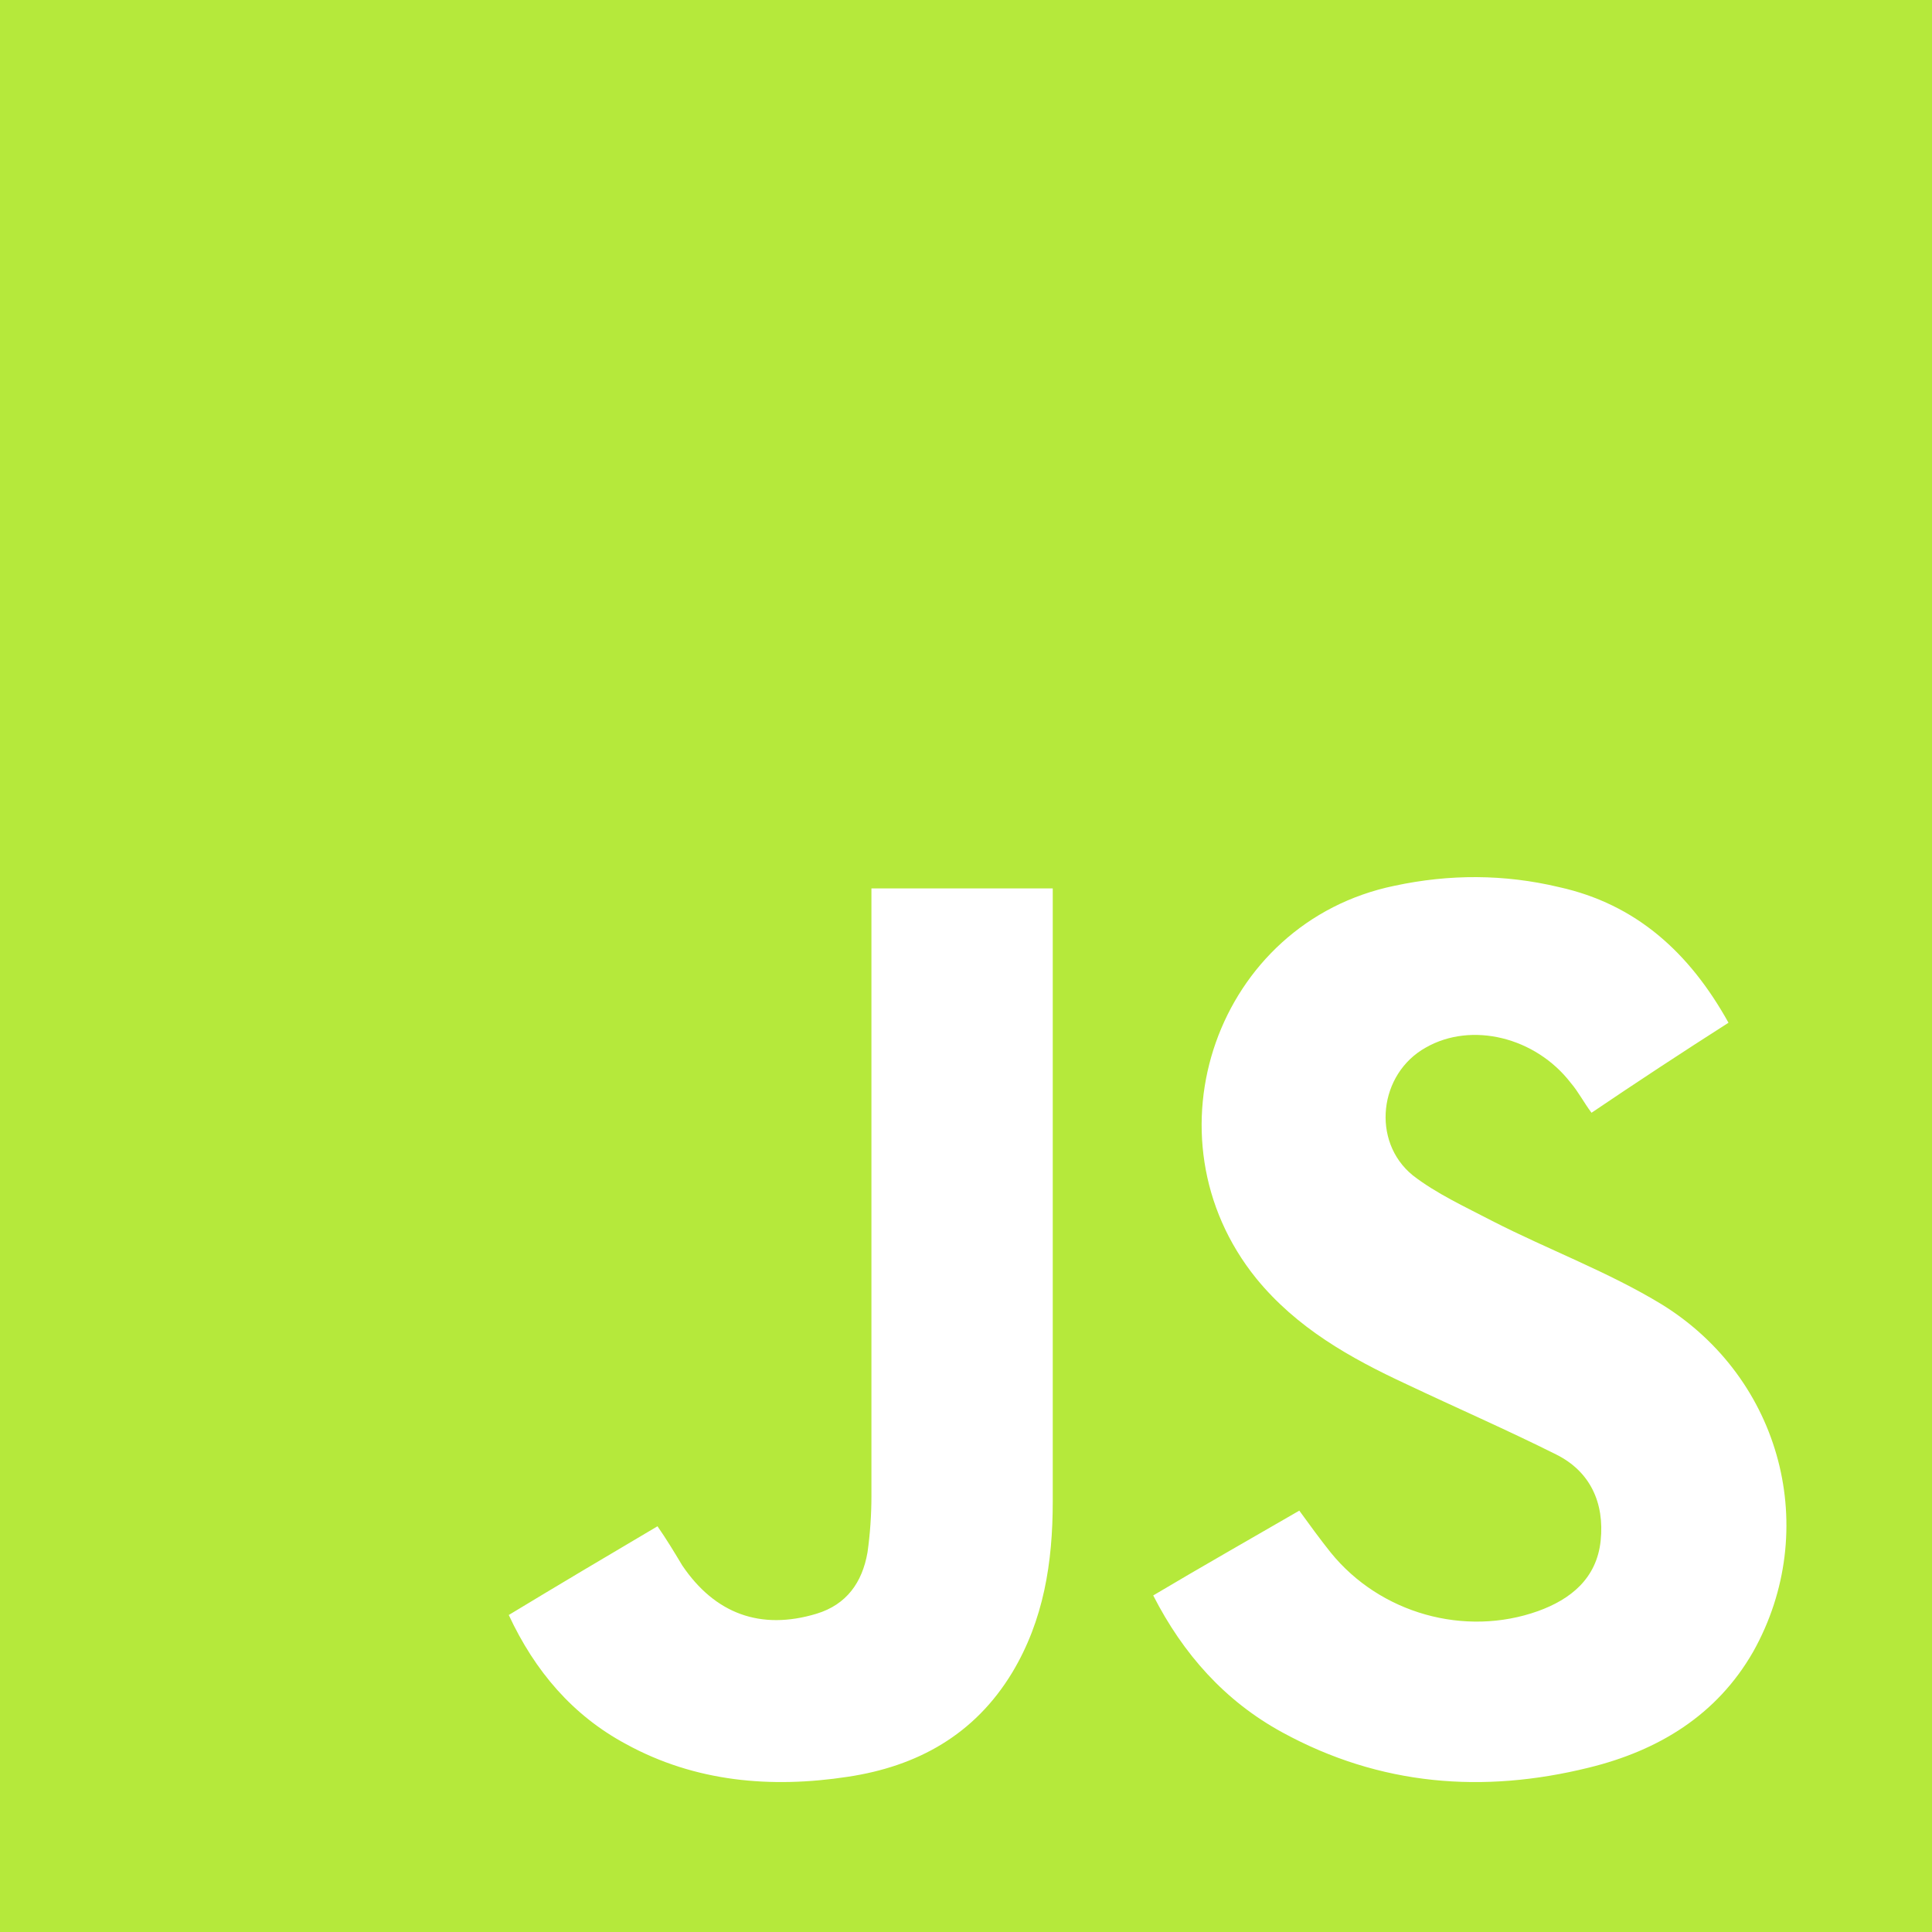
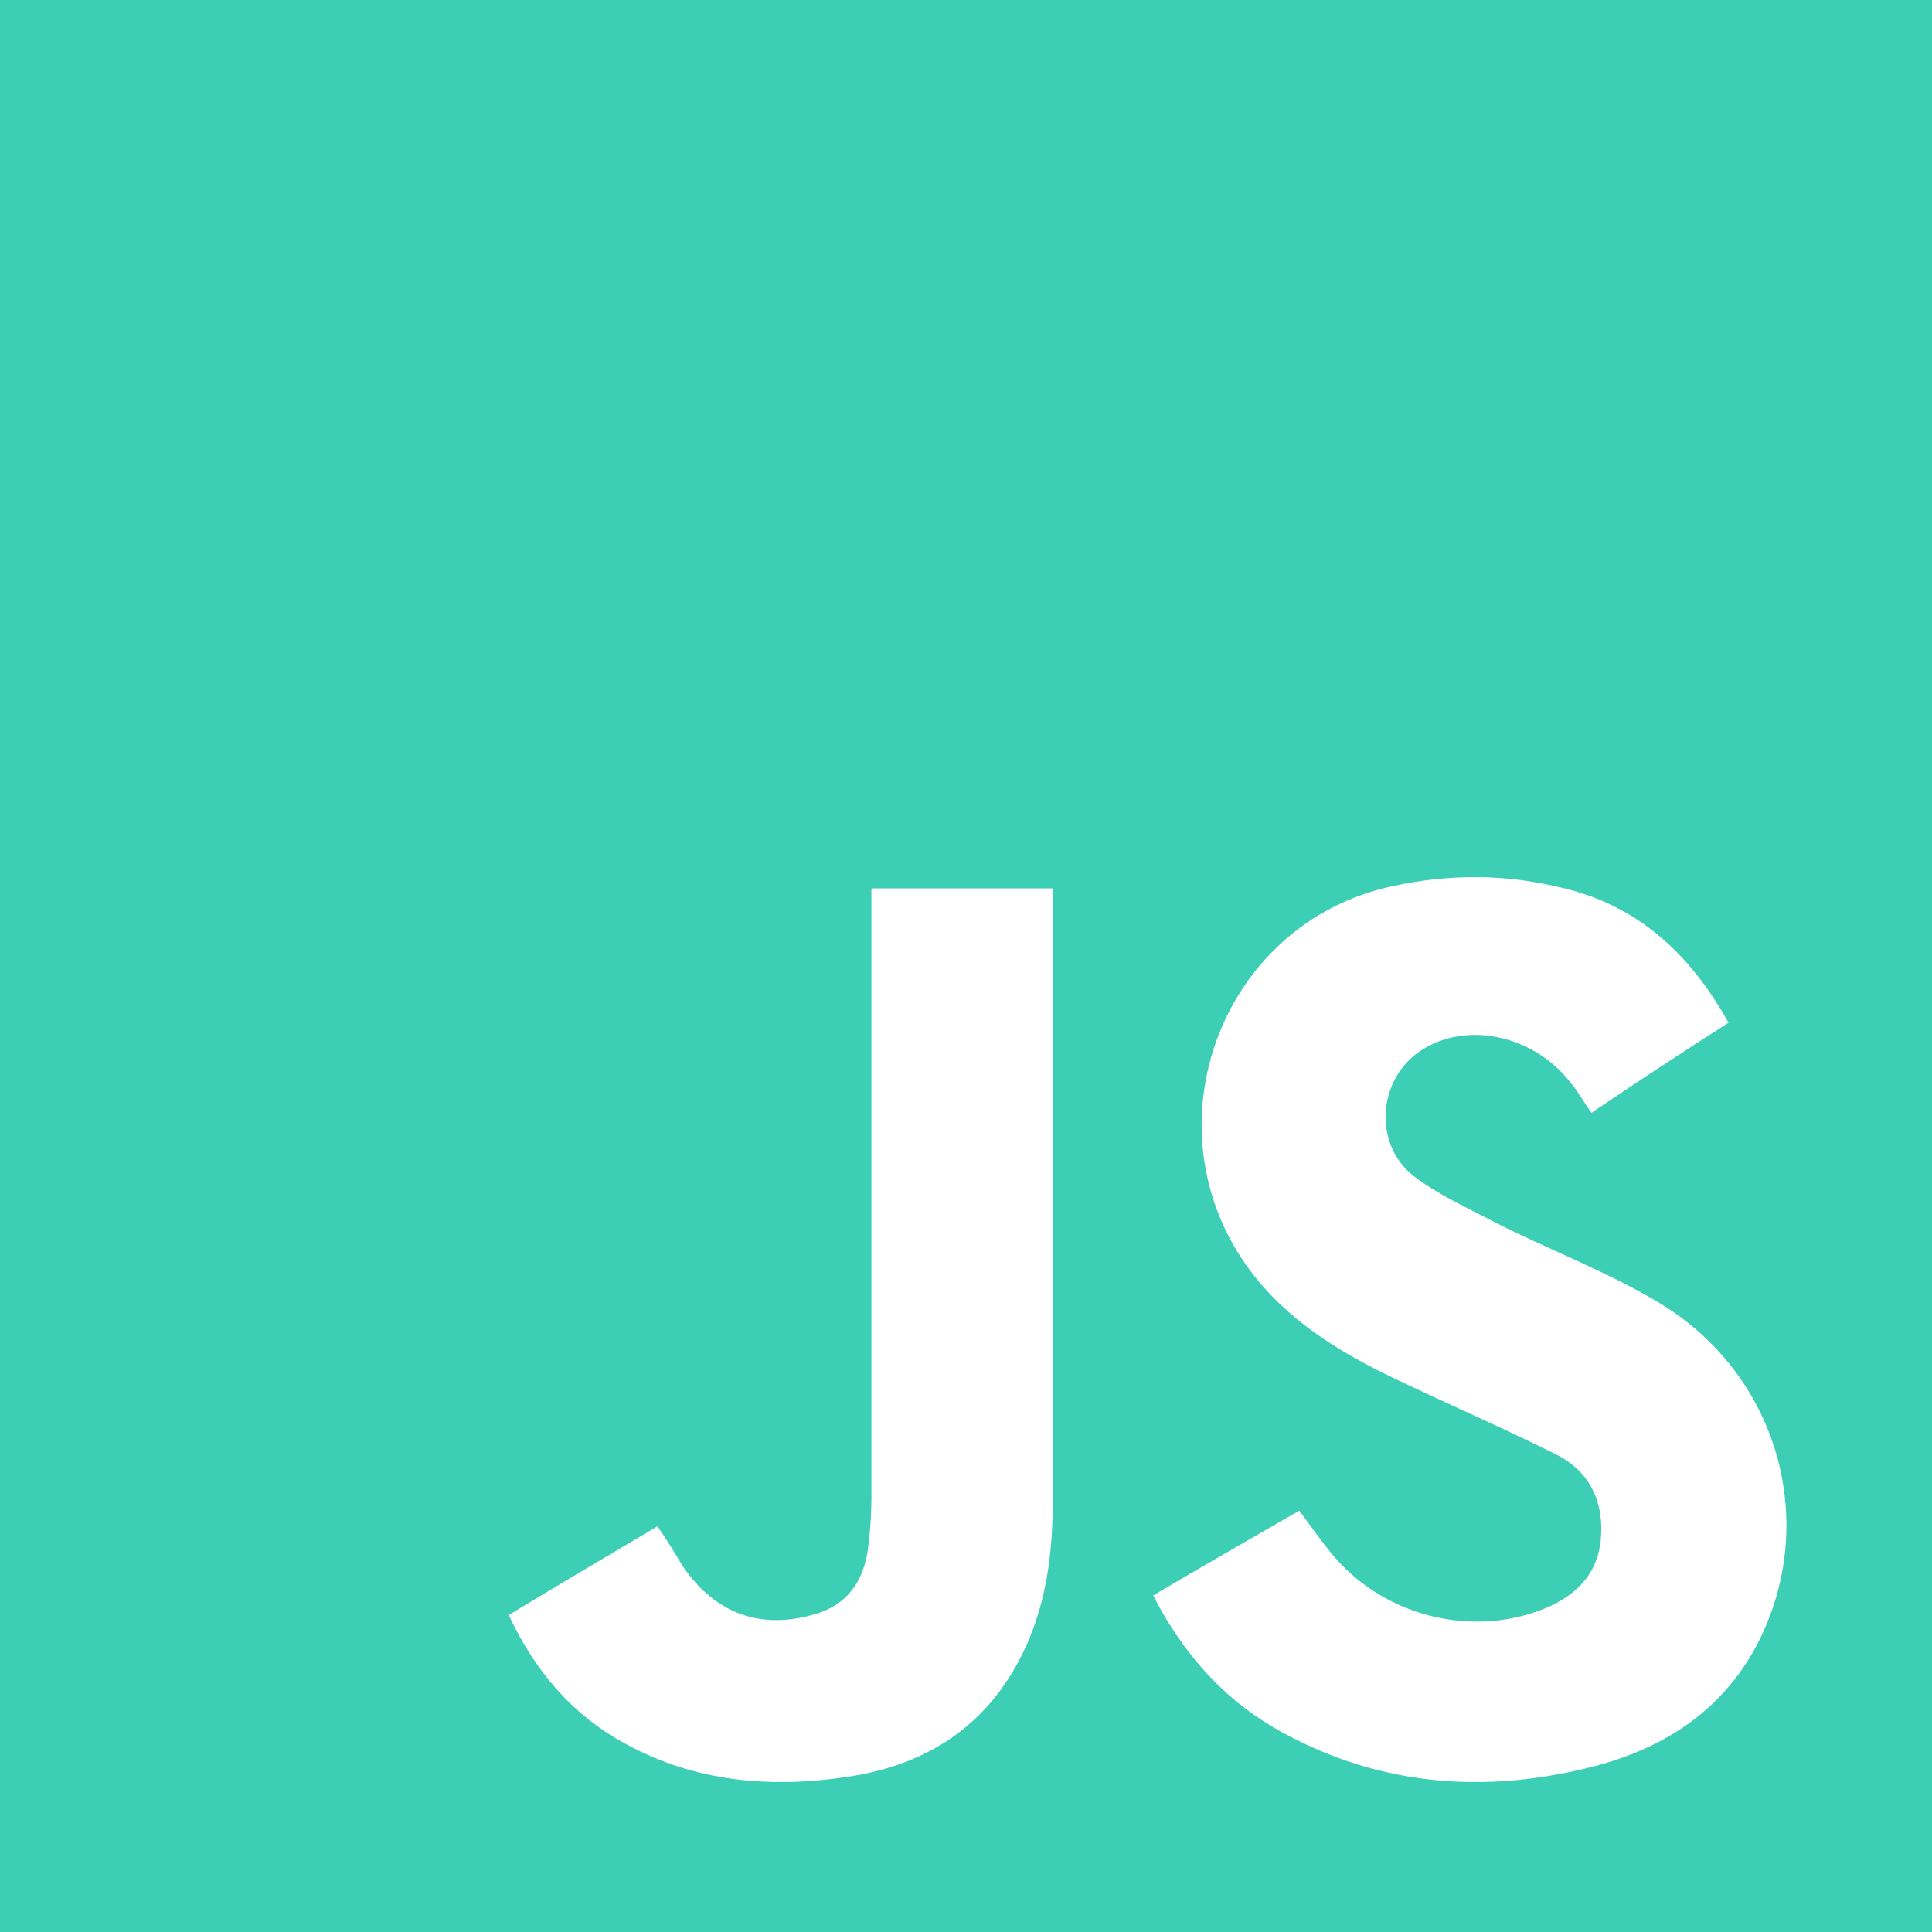
<svg xmlns="http://www.w3.org/2000/svg" width="60" height="60" viewBox="0 0 60 60" fill="none">
-   <path d="M0 0C20.014 0 39.986 0 60 0C60 20.014 60 40.027 60 60C40.027 60 20.014 60 0 60C0 39.946 0 19.973 0 0ZM53.68 31.762C52.465 29.575 50.803 28.076 48.413 27.549C46.712 27.144 45.01 27.144 43.309 27.508C37.799 28.643 35.449 35.287 39.014 39.703C40.27 41.242 41.931 42.174 43.673 42.984C45.213 43.714 46.793 44.402 48.332 45.172C49.386 45.699 49.831 46.671 49.71 47.846C49.588 49.021 48.778 49.669 47.765 50.034C45.496 50.844 42.863 50.115 41.323 48.211C40.999 47.806 40.675 47.36 40.351 46.914C38.812 47.806 37.313 48.656 35.814 49.548C36.745 51.371 38.042 52.829 39.824 53.801C42.863 55.462 46.063 55.706 49.345 54.895C51.492 54.369 53.315 53.275 54.45 51.29C56.556 47.522 55.341 42.822 51.614 40.513C49.953 39.5 48.089 38.812 46.347 37.92C45.496 37.475 44.605 37.069 43.876 36.502C42.579 35.449 42.822 33.342 44.281 32.532C45.699 31.722 47.684 32.208 48.778 33.626C49.021 33.91 49.183 34.234 49.426 34.558C50.803 33.626 52.221 32.694 53.68 31.762ZM15.8 50.155C16.61 51.897 17.785 53.275 19.446 54.166C21.593 55.341 23.943 55.544 26.334 55.179C28.481 54.855 30.263 53.883 31.438 51.938C32.41 50.317 32.694 48.535 32.694 46.631C32.694 40.473 32.694 34.315 32.694 28.157C32.694 27.995 32.694 27.792 32.694 27.59C30.79 27.59 28.967 27.59 27.063 27.59C27.063 27.832 27.063 28.035 27.063 28.278C27.063 34.355 27.063 40.392 27.063 46.469C27.063 47.036 27.022 47.644 26.941 48.211C26.779 49.142 26.293 49.831 25.361 50.115C23.619 50.642 22.201 50.115 21.188 48.616C20.945 48.211 20.702 47.806 20.419 47.4C18.839 48.332 17.34 49.224 15.8 50.155Z" fill="#B5E93B" />
+   <path d="M0 0C20.014 0 39.986 0 60 0C60 20.014 60 40.027 60 60C40.027 60 20.014 60 0 60C0 39.946 0 19.973 0 0ZM53.68 31.762C52.465 29.575 50.803 28.076 48.413 27.549C46.712 27.144 45.01 27.144 43.309 27.508C37.799 28.643 35.449 35.287 39.014 39.703C40.27 41.242 41.931 42.174 43.673 42.984C45.213 43.714 46.793 44.402 48.332 45.172C49.386 45.699 49.831 46.671 49.71 47.846C49.588 49.021 48.778 49.669 47.765 50.034C45.496 50.844 42.863 50.115 41.323 48.211C40.999 47.806 40.675 47.36 40.351 46.914C38.812 47.806 37.313 48.656 35.814 49.548C36.745 51.371 38.042 52.829 39.824 53.801C42.863 55.462 46.063 55.706 49.345 54.895C51.492 54.369 53.315 53.275 54.45 51.29C56.556 47.522 55.341 42.822 51.614 40.513C49.953 39.5 48.089 38.812 46.347 37.92C45.496 37.475 44.605 37.069 43.876 36.502C42.579 35.449 42.822 33.342 44.281 32.532C45.699 31.722 47.684 32.208 48.778 33.626C49.021 33.91 49.183 34.234 49.426 34.558C50.803 33.626 52.221 32.694 53.68 31.762ZM15.8 50.155C16.61 51.897 17.785 53.275 19.446 54.166C21.593 55.341 23.943 55.544 26.334 55.179C28.481 54.855 30.263 53.883 31.438 51.938C32.41 50.317 32.694 48.535 32.694 46.631C32.694 40.473 32.694 34.315 32.694 28.157C32.694 27.995 32.694 27.792 32.694 27.59C30.79 27.59 28.967 27.59 27.063 27.59C27.063 27.832 27.063 28.035 27.063 28.278C27.063 34.355 27.063 40.392 27.063 46.469C27.063 47.036 27.022 47.644 26.941 48.211C26.779 49.142 26.293 49.831 25.361 50.115C23.619 50.642 22.201 50.115 21.188 48.616C20.945 48.211 20.702 47.806 20.419 47.4C18.839 48.332 17.34 49.224 15.8 50.155Z" fill="#3DCFB6" />
</svg>
